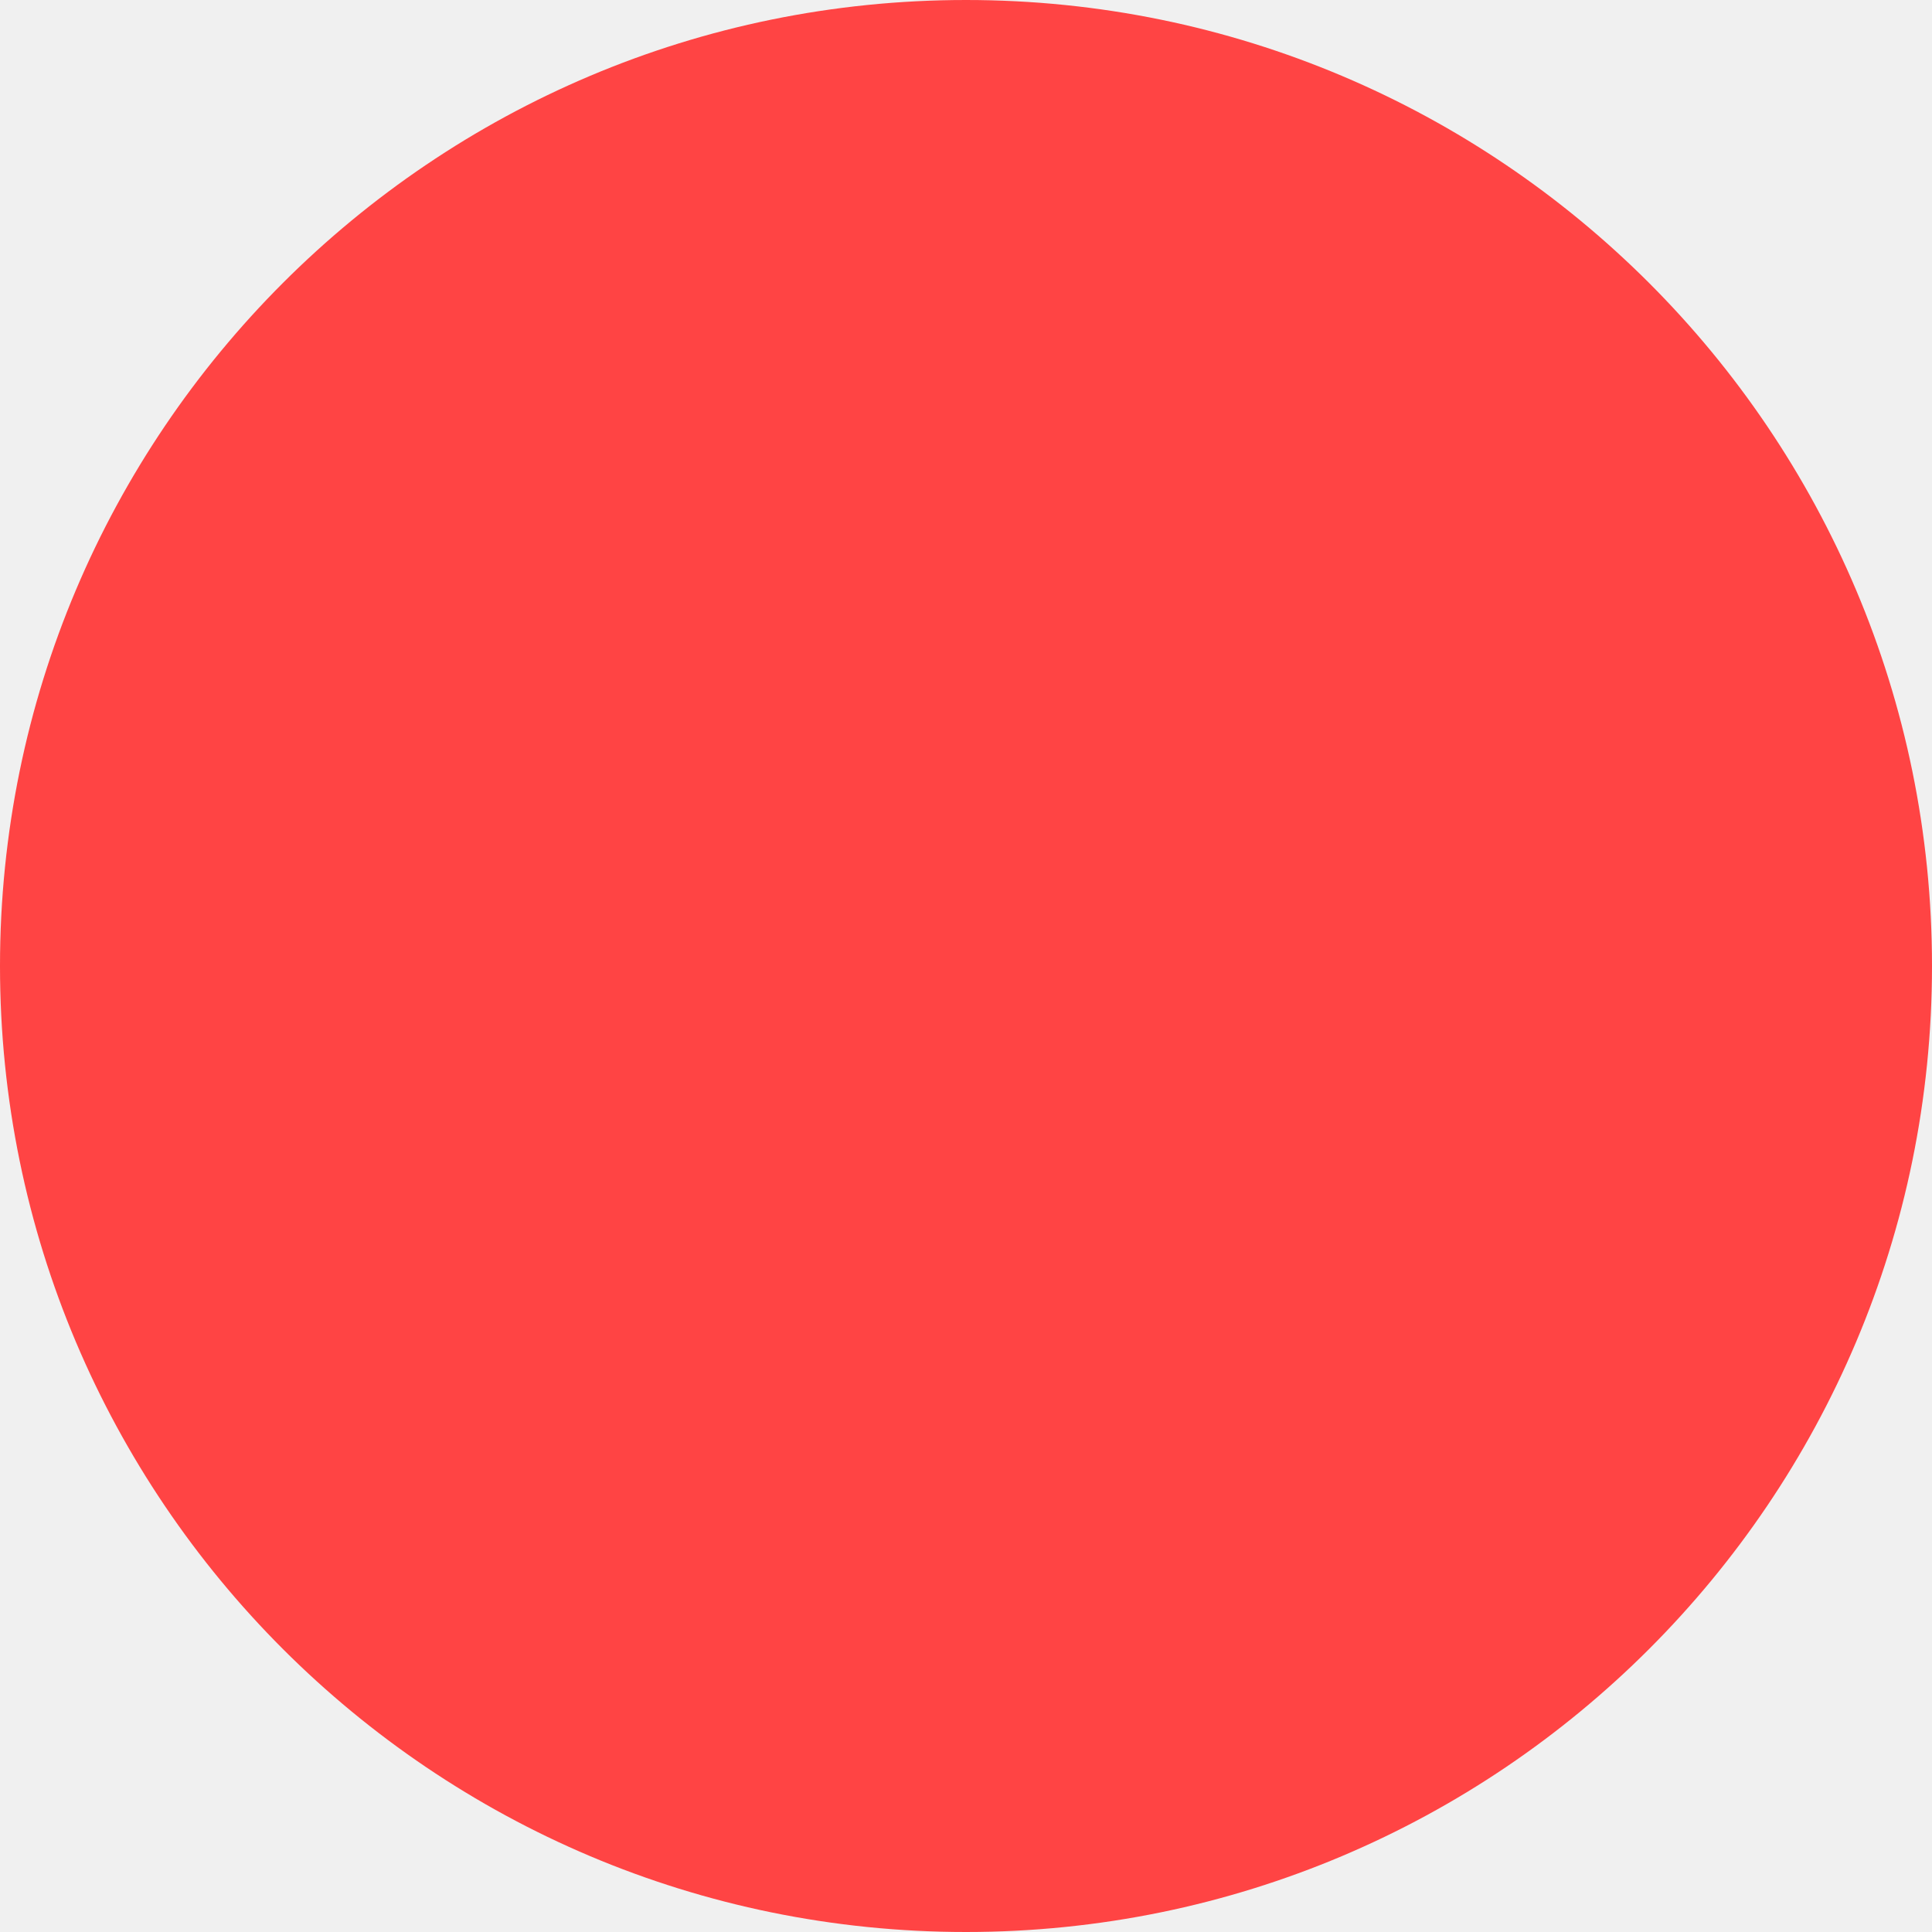
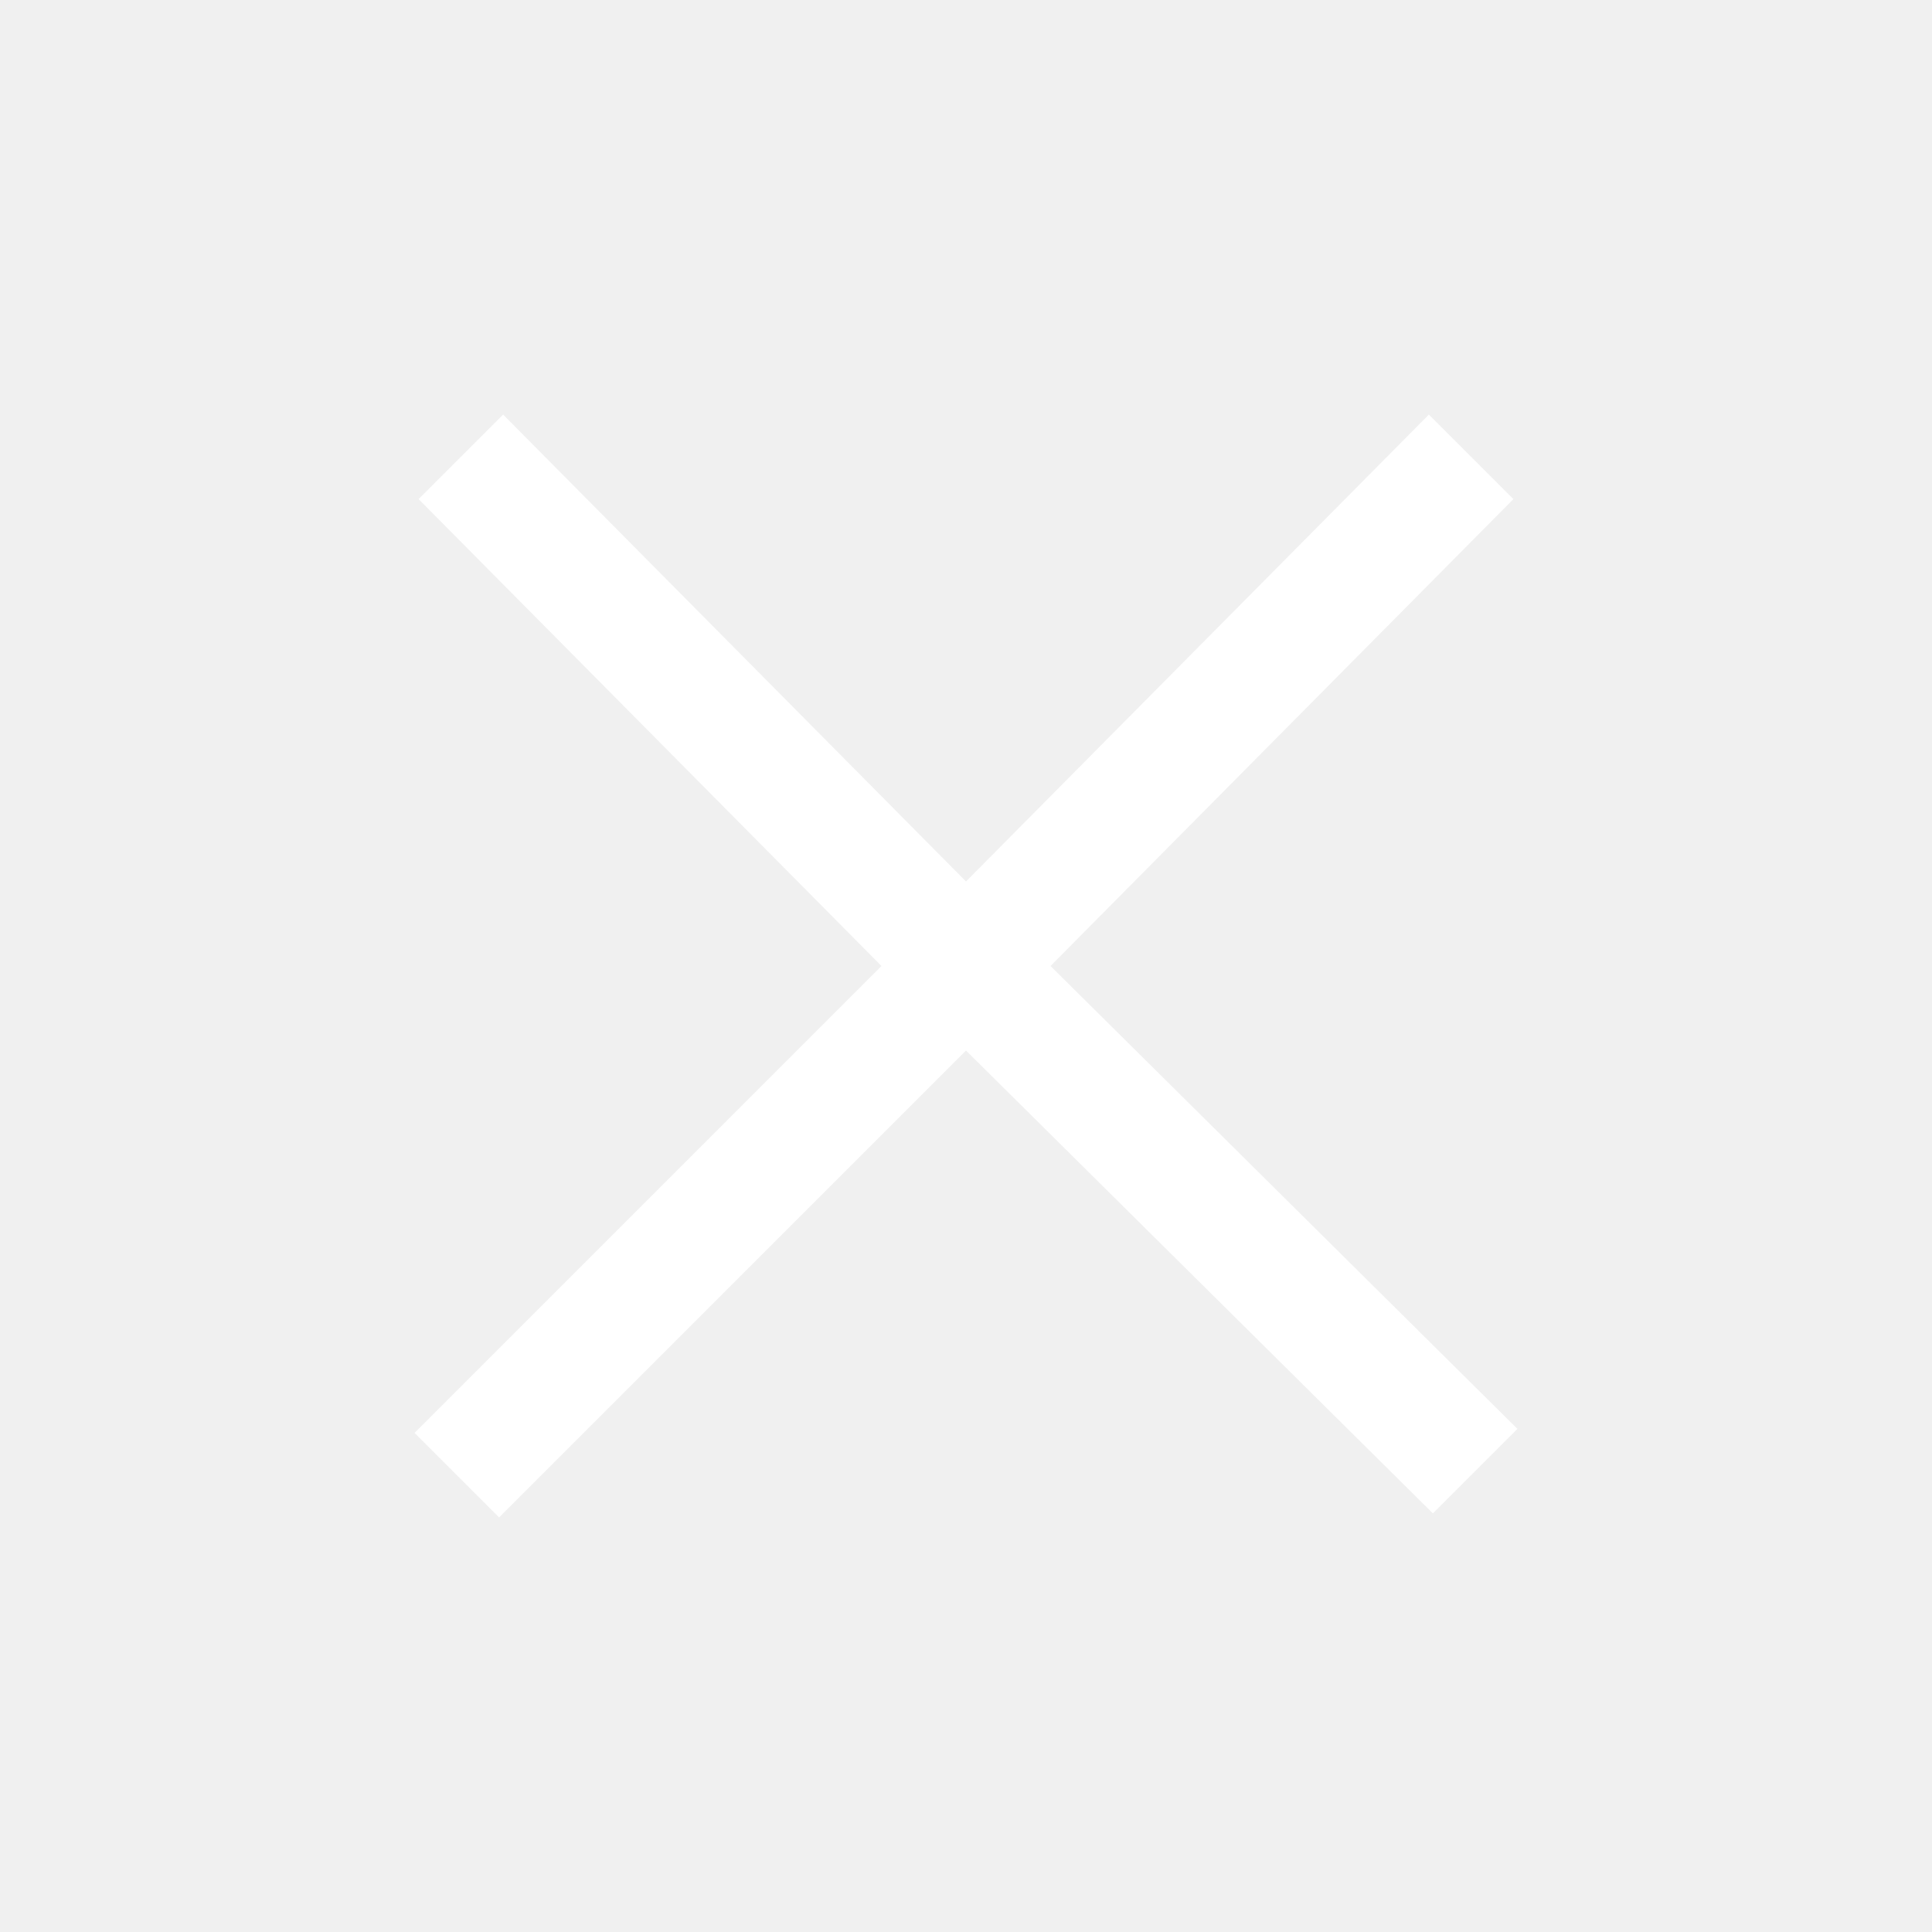
- <svg xmlns="http://www.w3.org/2000/svg" version="1.1" id="Слой_1" x="0px" y="0px" viewBox="0 0 500 500" style="enable-background:new 0 0 500 500;" xml:space="preserve">
+ <svg xmlns="http://www.w3.org/2000/svg" version="1.1" id="Слой_1" x="0px" y="0px" viewBox="0 0 48 48" style="enable-background:new 0 0 48 48;" xml:space="preserve">
  <style type="text/css">
- 	.st0{fill:#FF4444;}
+ 	.st0{fill:#FFFFFF;}
</style>
-   <g>
-     <circle class="st0" cx="250" cy="250" r="250" />
-   </g>
+   <path class="st0" d="M12.4,37.7l-2.1-2.1L21.9,24L10.4,12.4l2.1-2.1L24,21.9l11.5-11.6l2.1,2.1L26.1,24l11.6,11.5l-2.1,2.1L24,26.1  L12.4,37.7z" />
</svg>
